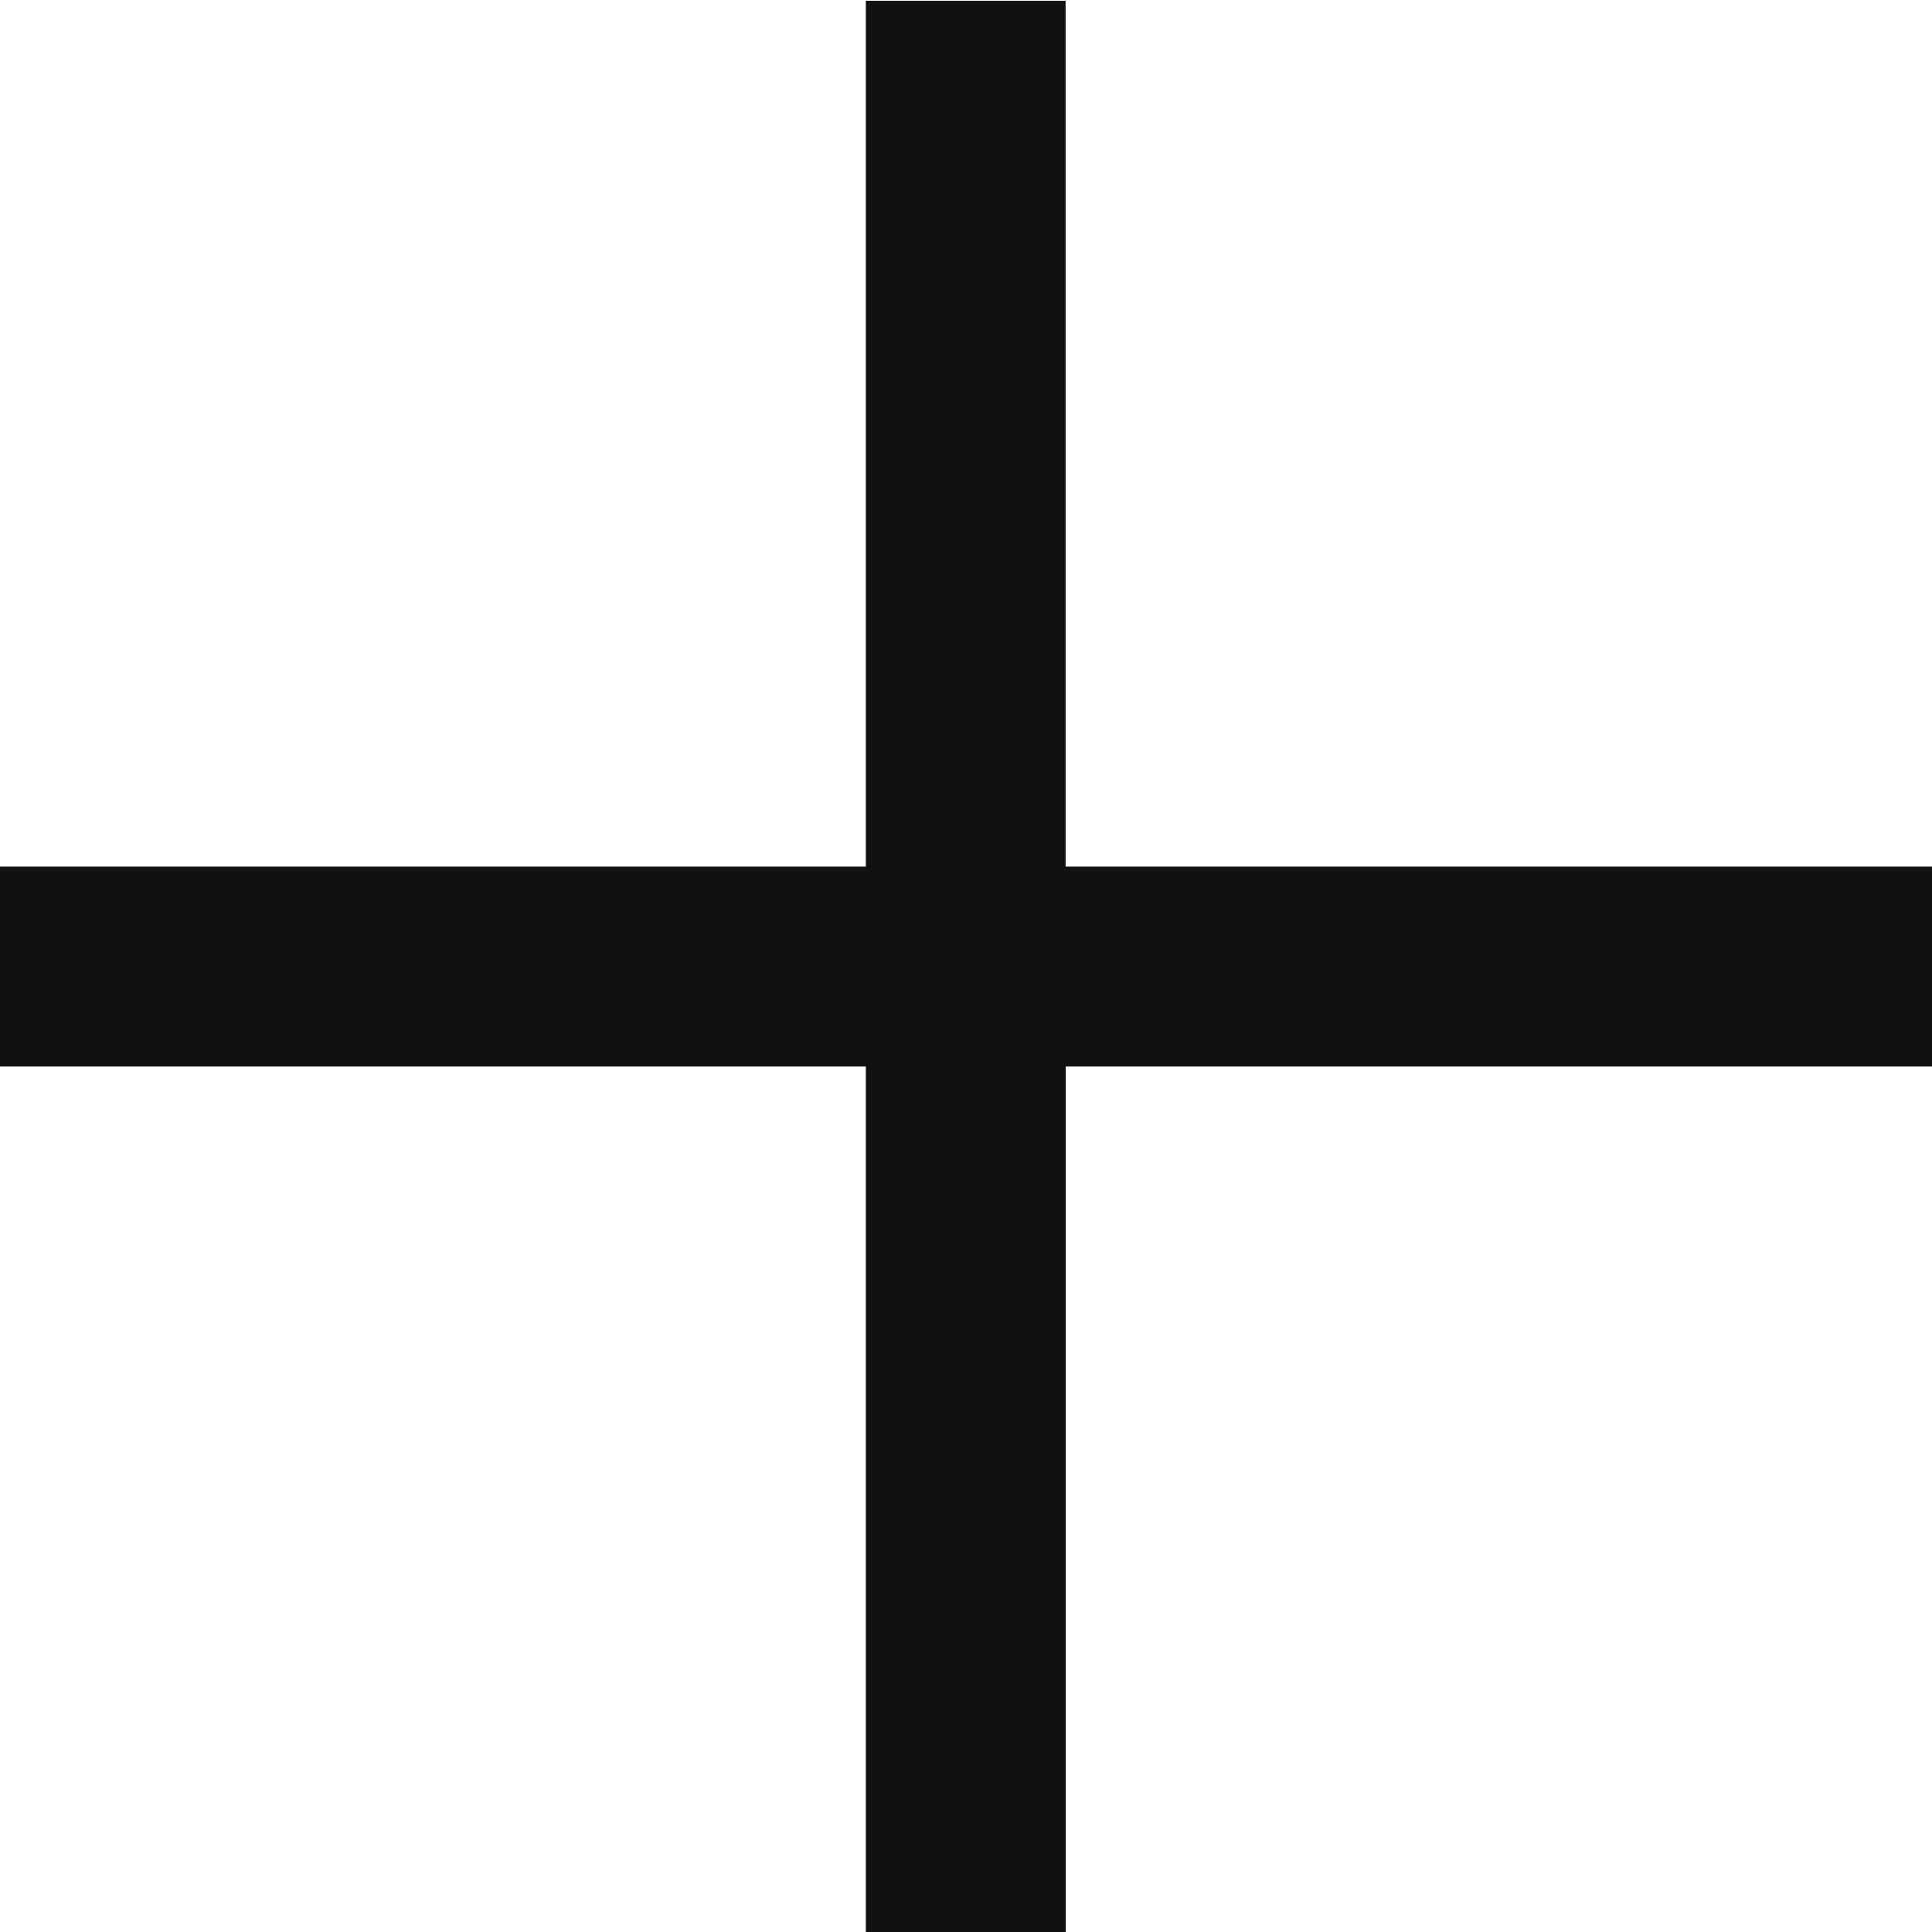
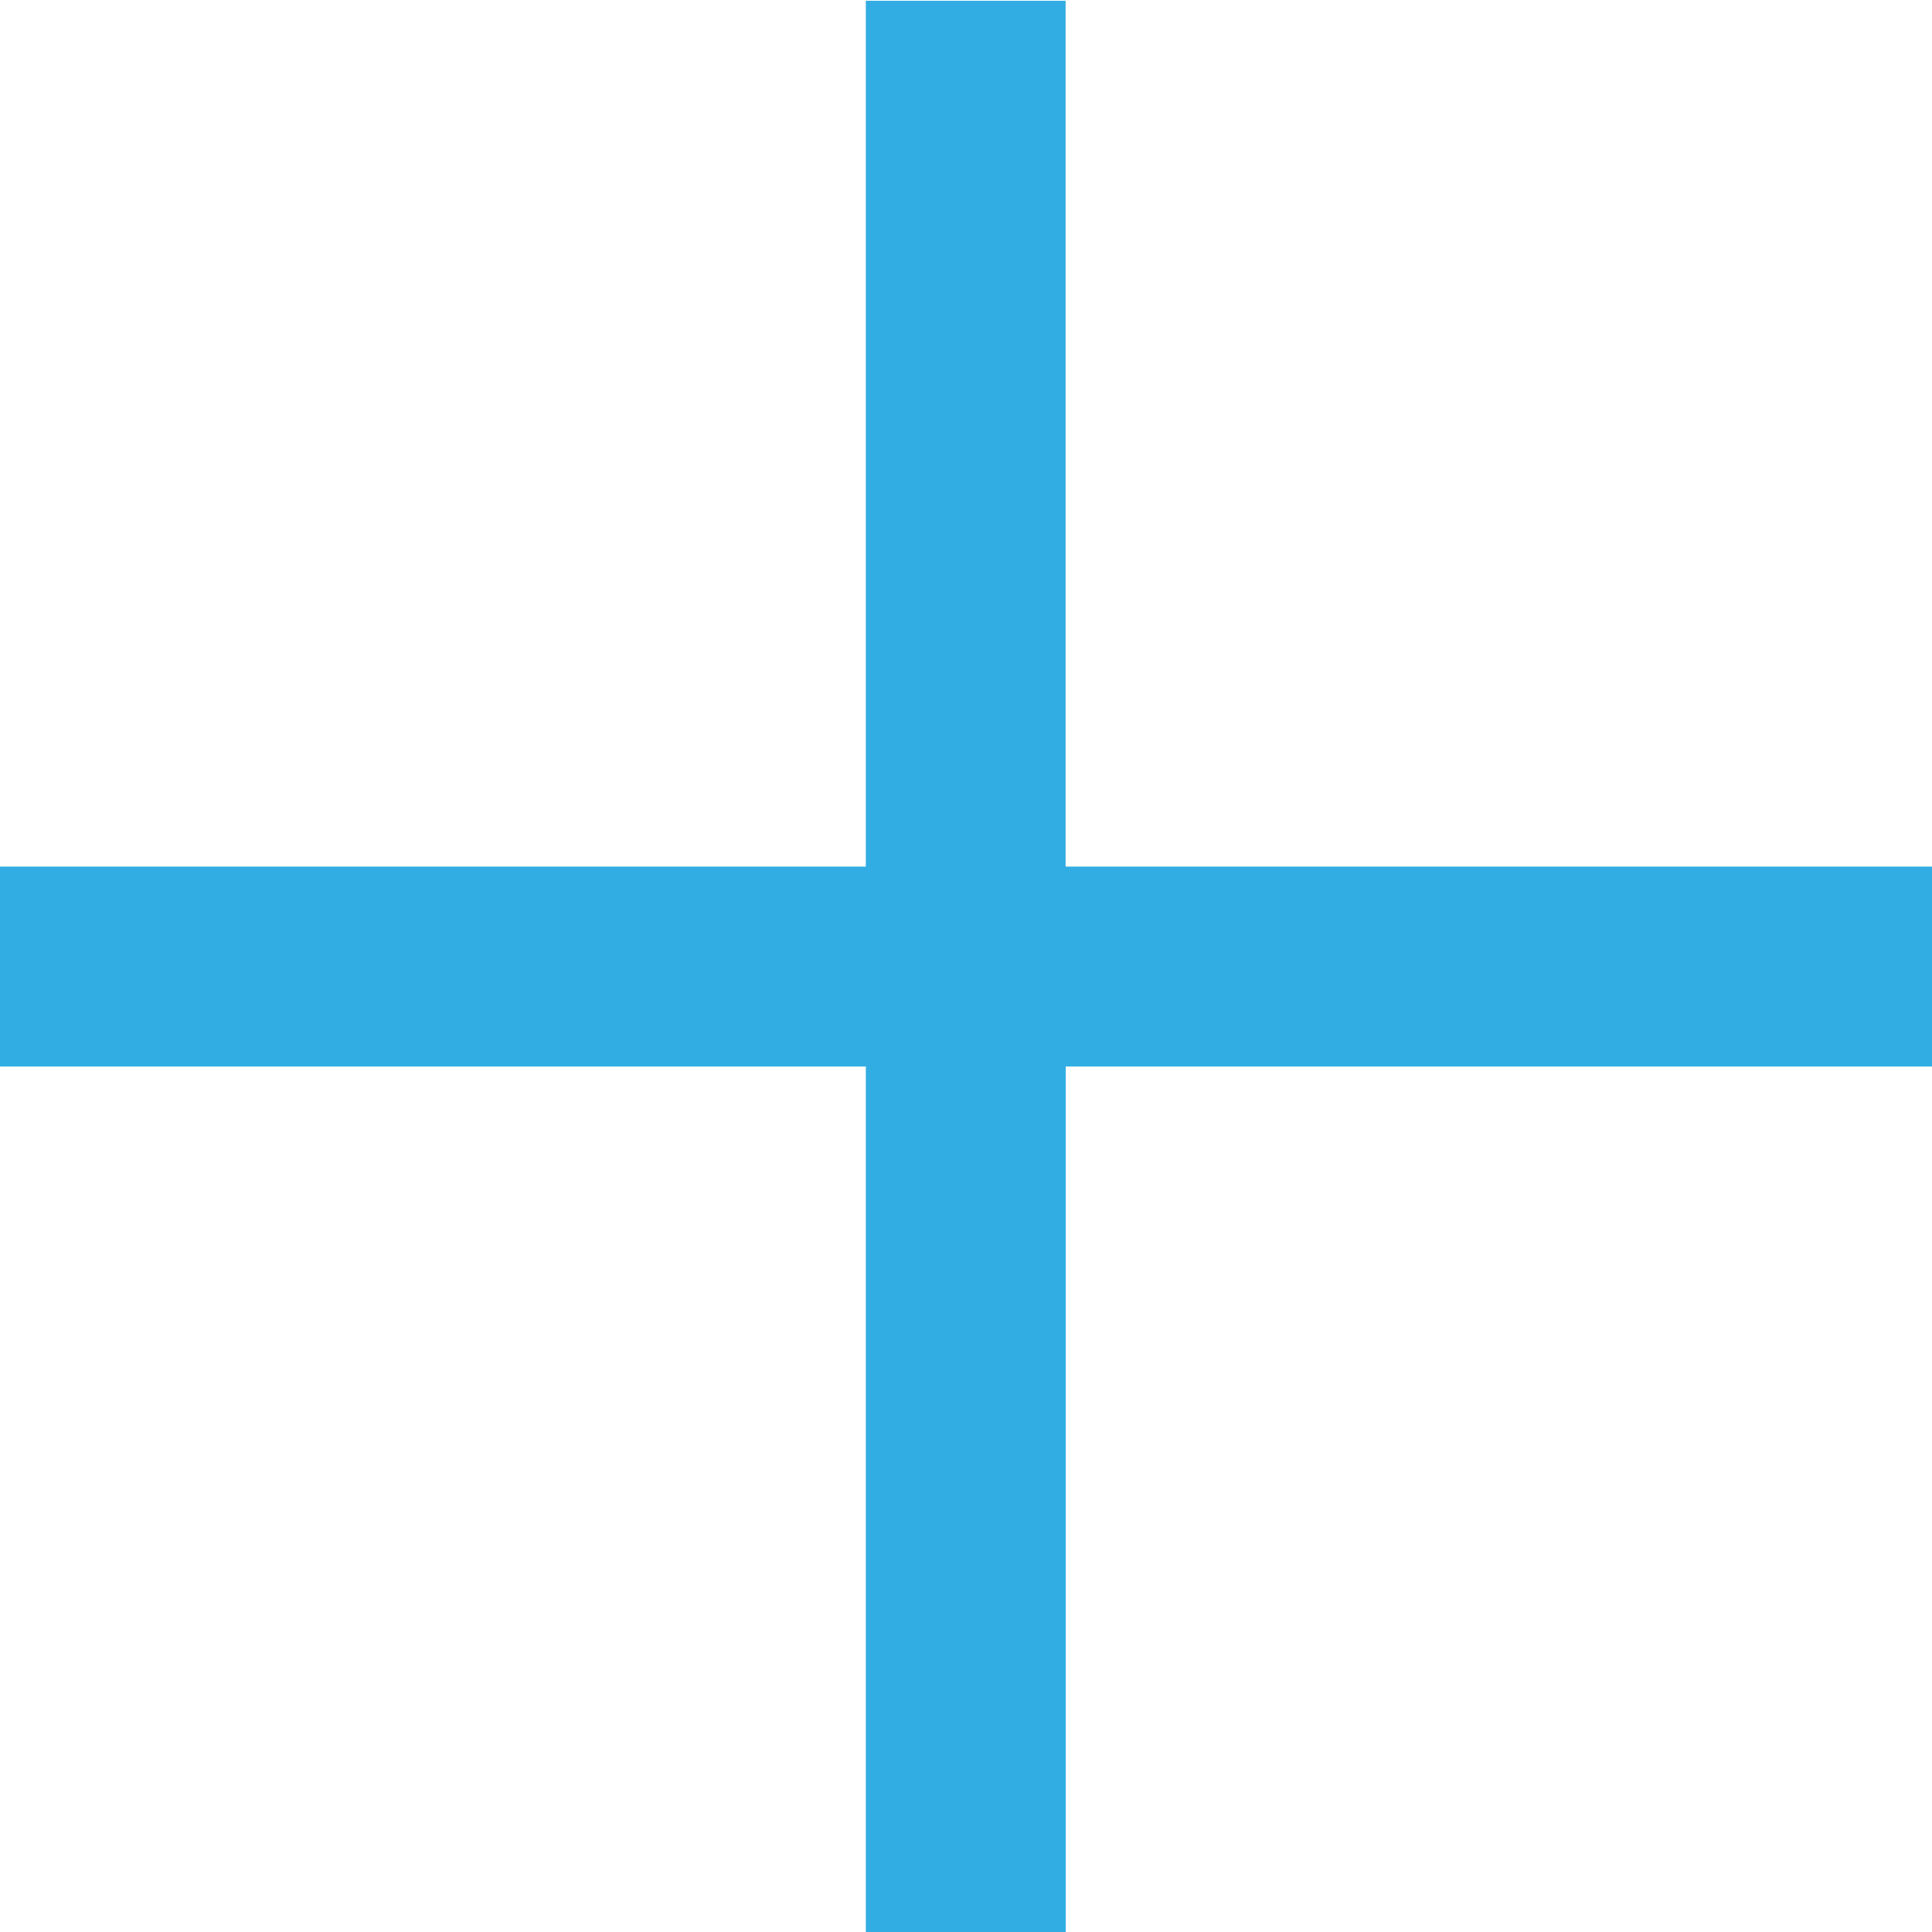
<svg xmlns="http://www.w3.org/2000/svg" width="27" height="27" viewBox="0 0 27 27">
  <defs>
    <style>
      .cls-1 {
-         fill: #101112;
+         fill: #31ade4;
        fill-rule: evenodd;
      }
    </style>
  </defs>
  <path id="Plus-SVG" class="cls-1" d="M98.1,648.011v12.1H85.99v2.793H98.1v12.1h2.794v-12.1H113v-2.793H100.892v-12.1H98.1Z" transform="translate(-86 -648)" />
</svg>
